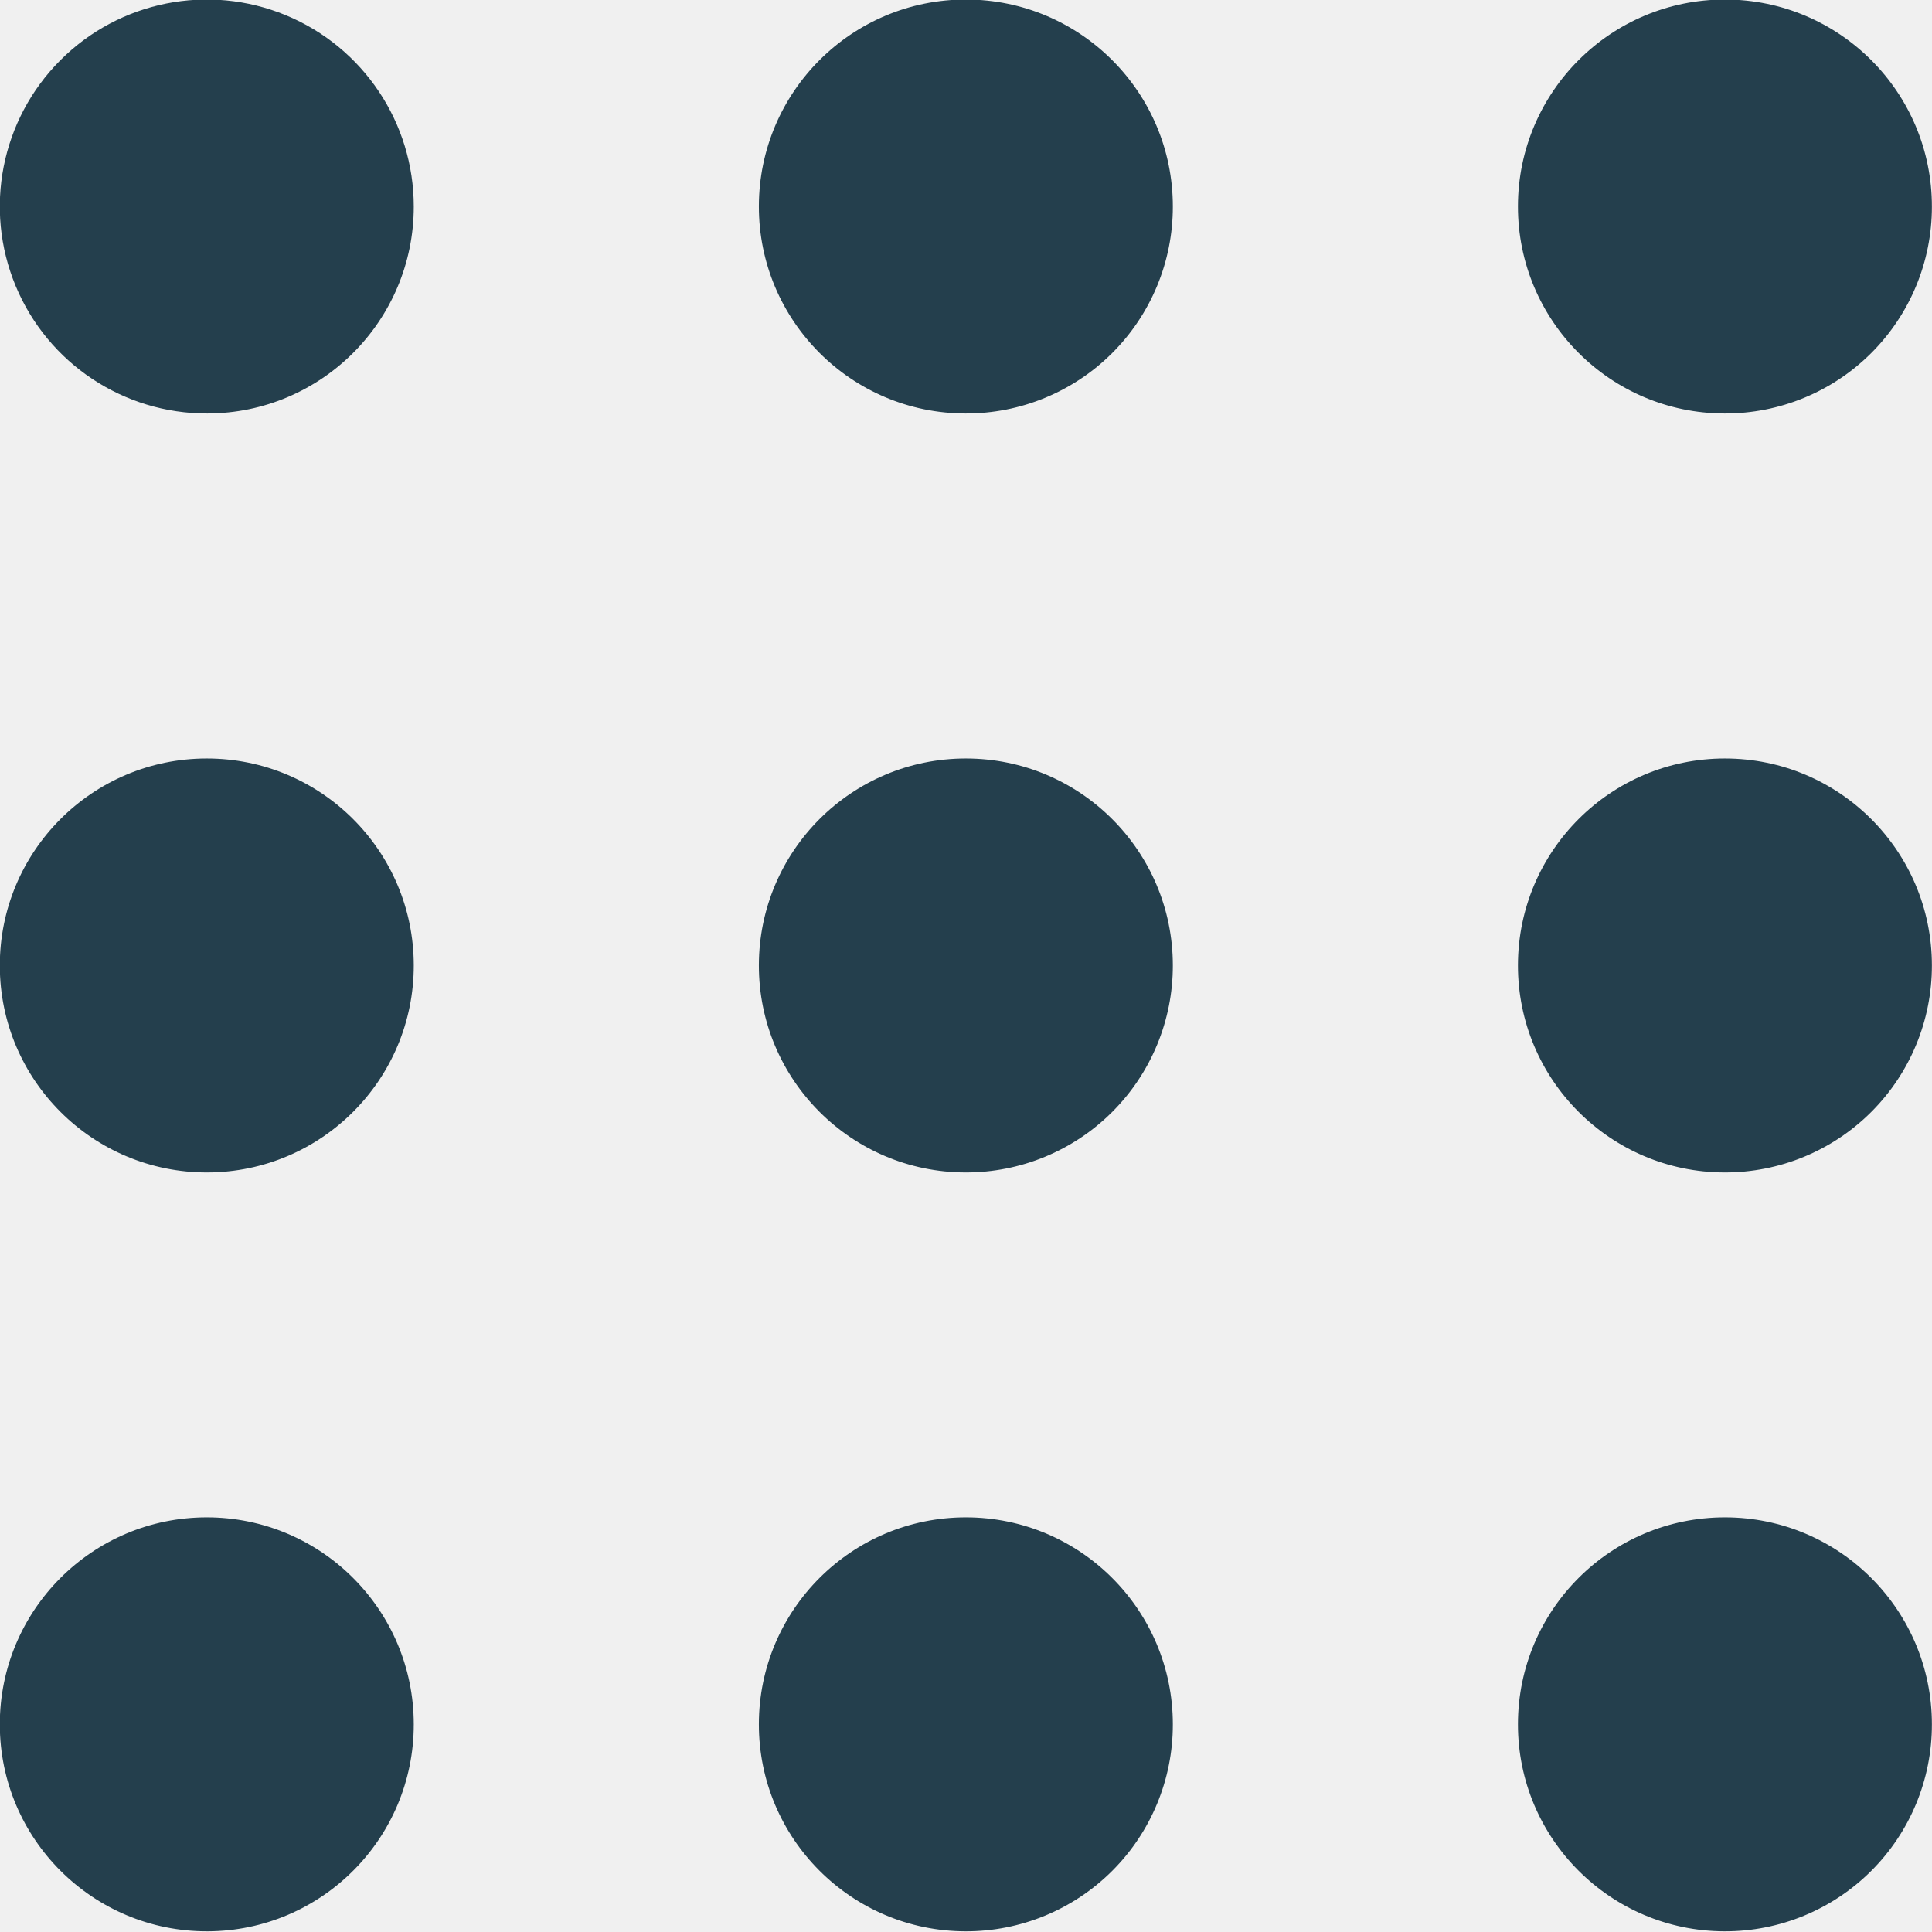
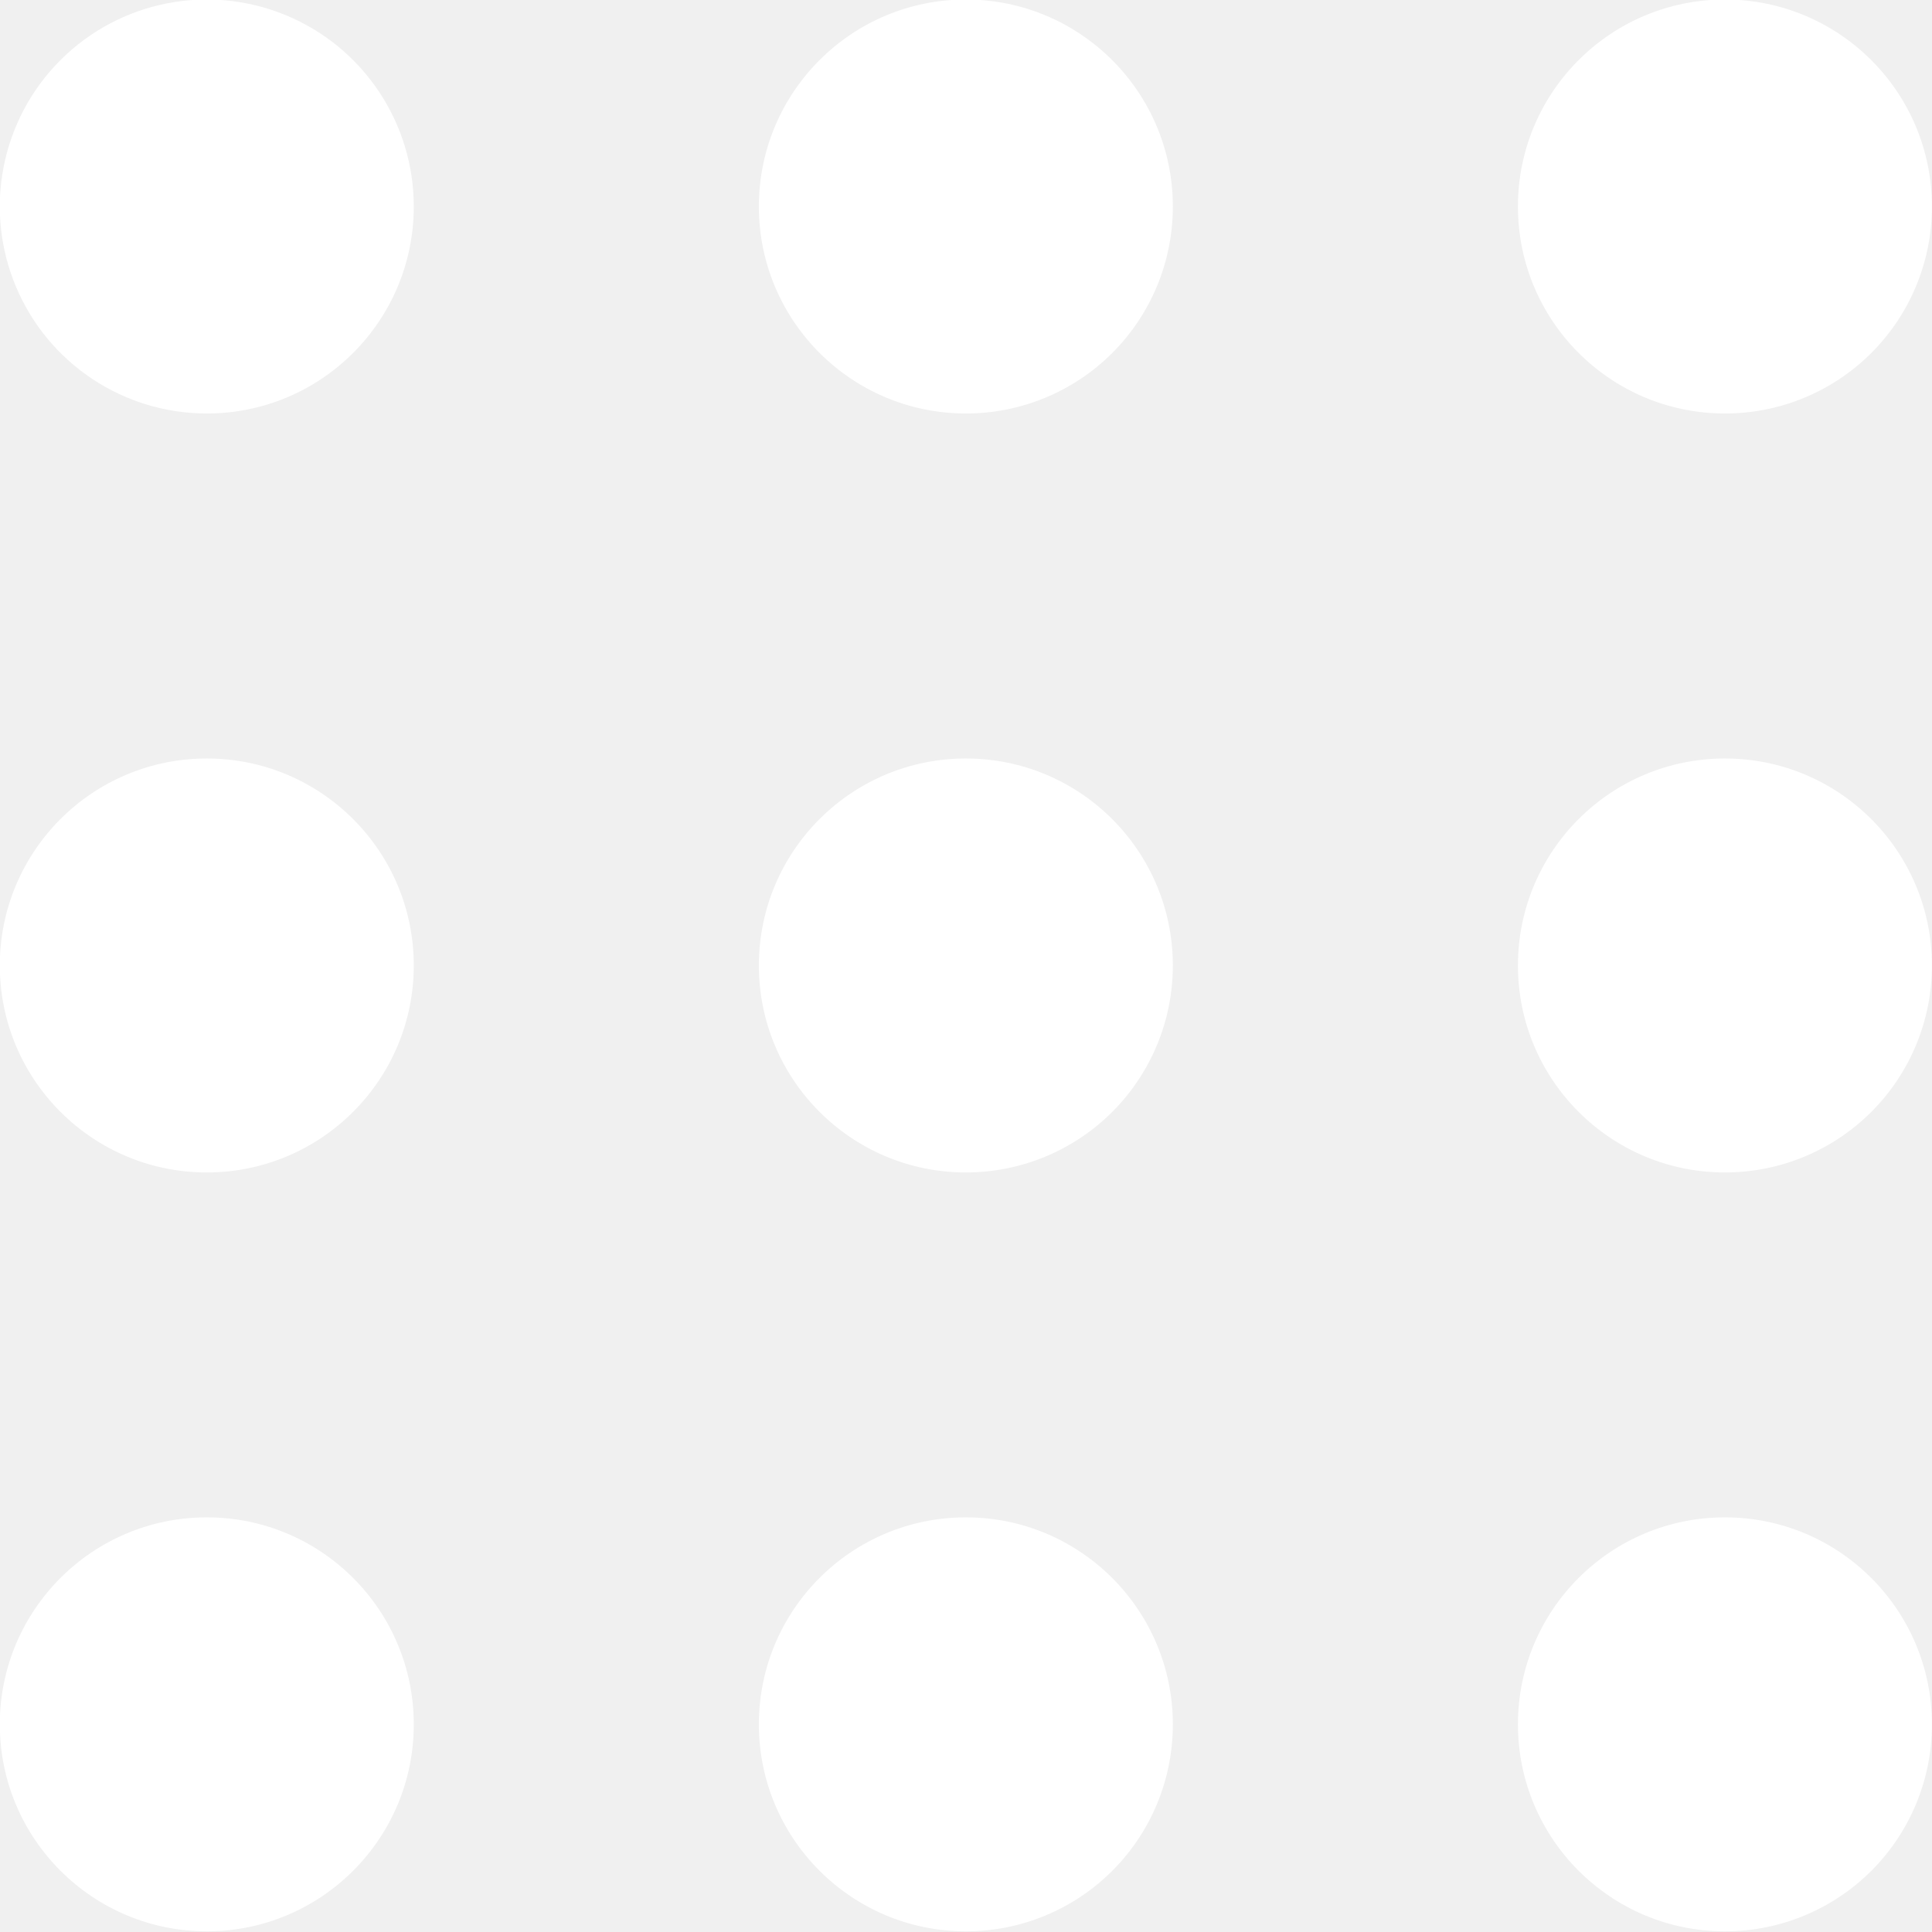
<svg xmlns="http://www.w3.org/2000/svg" width="20.03" height="20.031" viewBox="0 0 20.03 20.031">
-   <path fill="#243f4d" fill-rule="evenodd" d="M1813.15,67.881a2.146,2.146,0,1,1,2.14-2.145A2.145,2.145,0,0,1,1813.15,67.881Zm0,7.869a2.146,2.146,0,1,1,2.14-2.147A2.146,2.146,0,0,1,1813.15,75.75Zm0,7.868a2.146,2.146,0,1,1,2.14-2.146A2.145,2.145,0,0,1,1813.15,83.618Zm7.86-15.737a2.146,2.146,0,1,1,2.15-2.145A2.143,2.143,0,0,1,1821.01,67.881Zm0,7.869a2.146,2.146,0,1,1,2.15-2.147A2.144,2.144,0,0,1,1821.01,75.75Zm0,7.868a2.146,2.146,0,1,1,2.15-2.146A2.143,2.143,0,0,1,1821.01,83.618Zm7.87-15.737a2.146,2.146,0,1,1,2.15-2.145A2.143,2.143,0,0,1,1828.88,67.881Zm0,7.869a2.146,2.146,0,1,1,2.15-2.147A2.144,2.144,0,0,1,1828.88,75.75Zm0,7.868a2.146,2.146,0,1,1,2.15-2.146A2.143,2.143,0,0,1,1828.88,83.618Z" transform="translate(-1811 -63.594)" />
+   <path fill="#fff" fill-rule="evenodd" d="M1813.15,67.881a2.146,2.146,0,1,1,2.14-2.145A2.145,2.145,0,0,1,1813.15,67.881Zm0,7.869a2.146,2.146,0,1,1,2.14-2.147A2.146,2.146,0,0,1,1813.15,75.75Zm0,7.868a2.146,2.146,0,1,1,2.14-2.146A2.145,2.145,0,0,1,1813.15,83.618Zm7.86-15.737a2.146,2.146,0,1,1,2.15-2.145A2.143,2.143,0,0,1,1821.01,67.881Zm0,7.869a2.146,2.146,0,1,1,2.15-2.147A2.144,2.144,0,0,1,1821.01,75.75Zm0,7.868a2.146,2.146,0,1,1,2.15-2.146A2.143,2.143,0,0,1,1821.01,83.618Zm7.87-15.737a2.146,2.146,0,1,1,2.15-2.145A2.143,2.143,0,0,1,1828.88,67.881Zm0,7.869a2.146,2.146,0,1,1,2.15-2.147A2.144,2.144,0,0,1,1828.88,75.75Zm0,7.868a2.146,2.146,0,1,1,2.15-2.146A2.143,2.143,0,0,1,1828.88,83.618Z" transform="translate(-1811 -63.594)" />
</svg>
